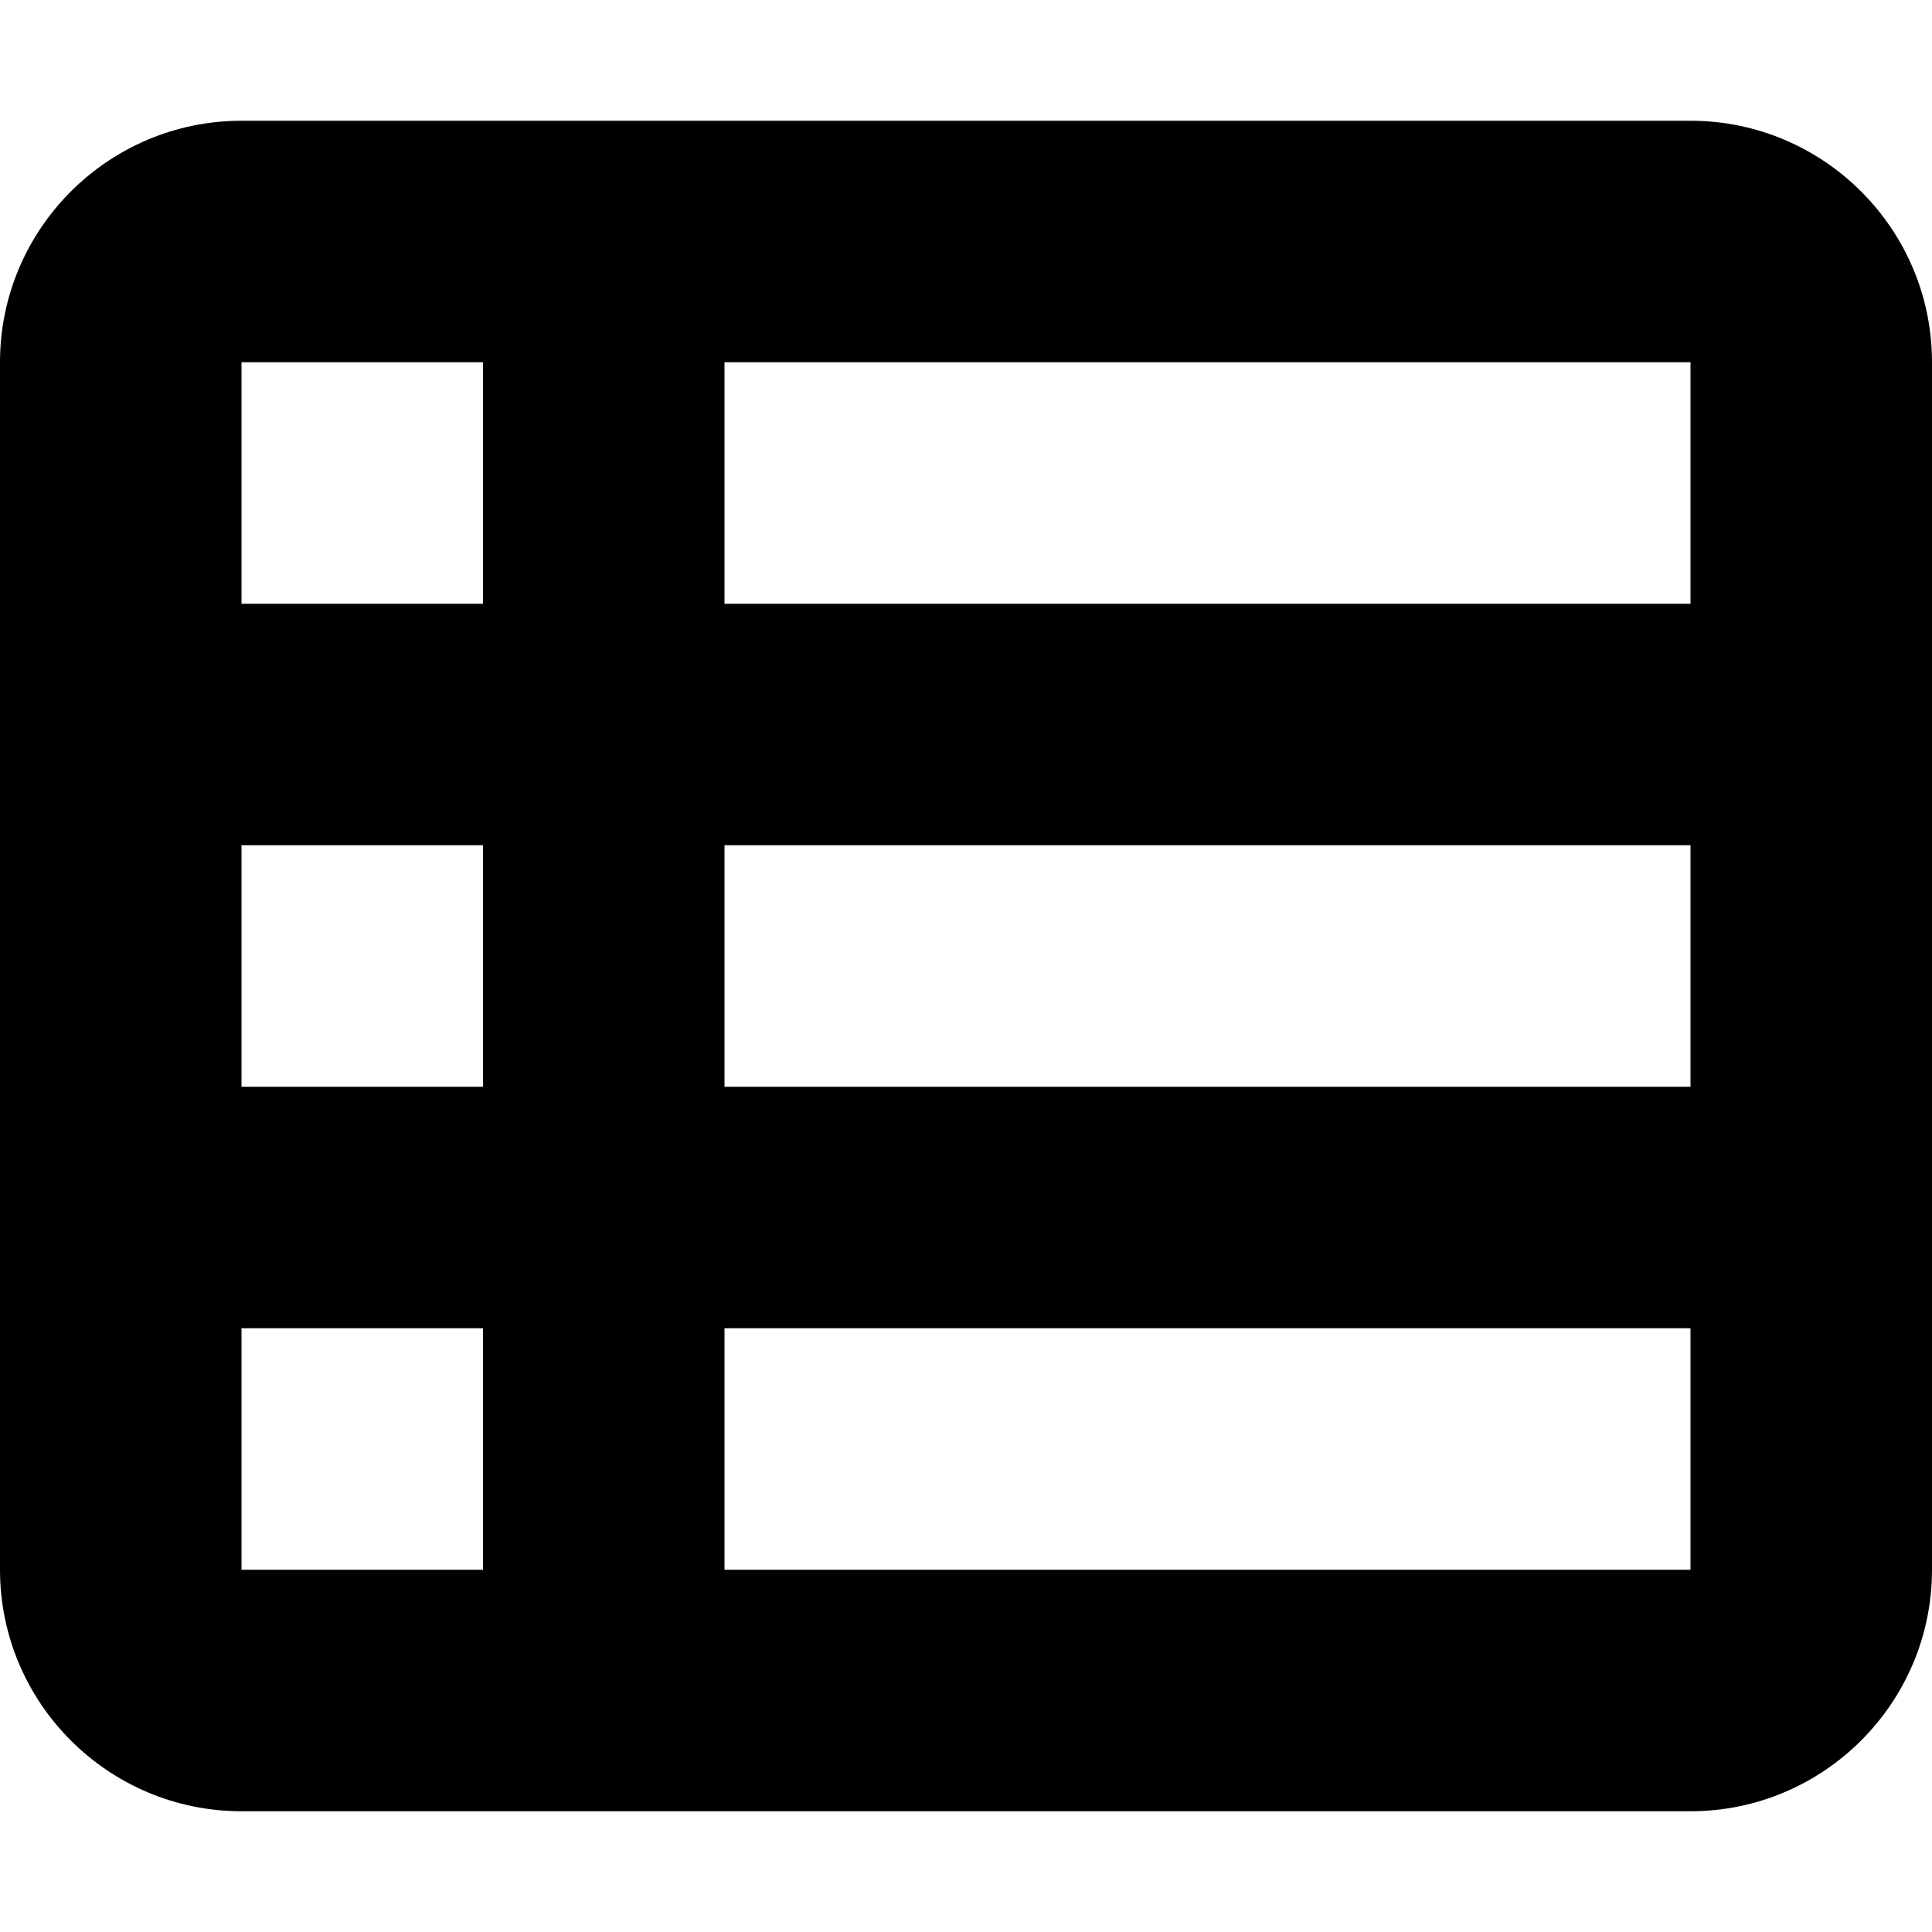
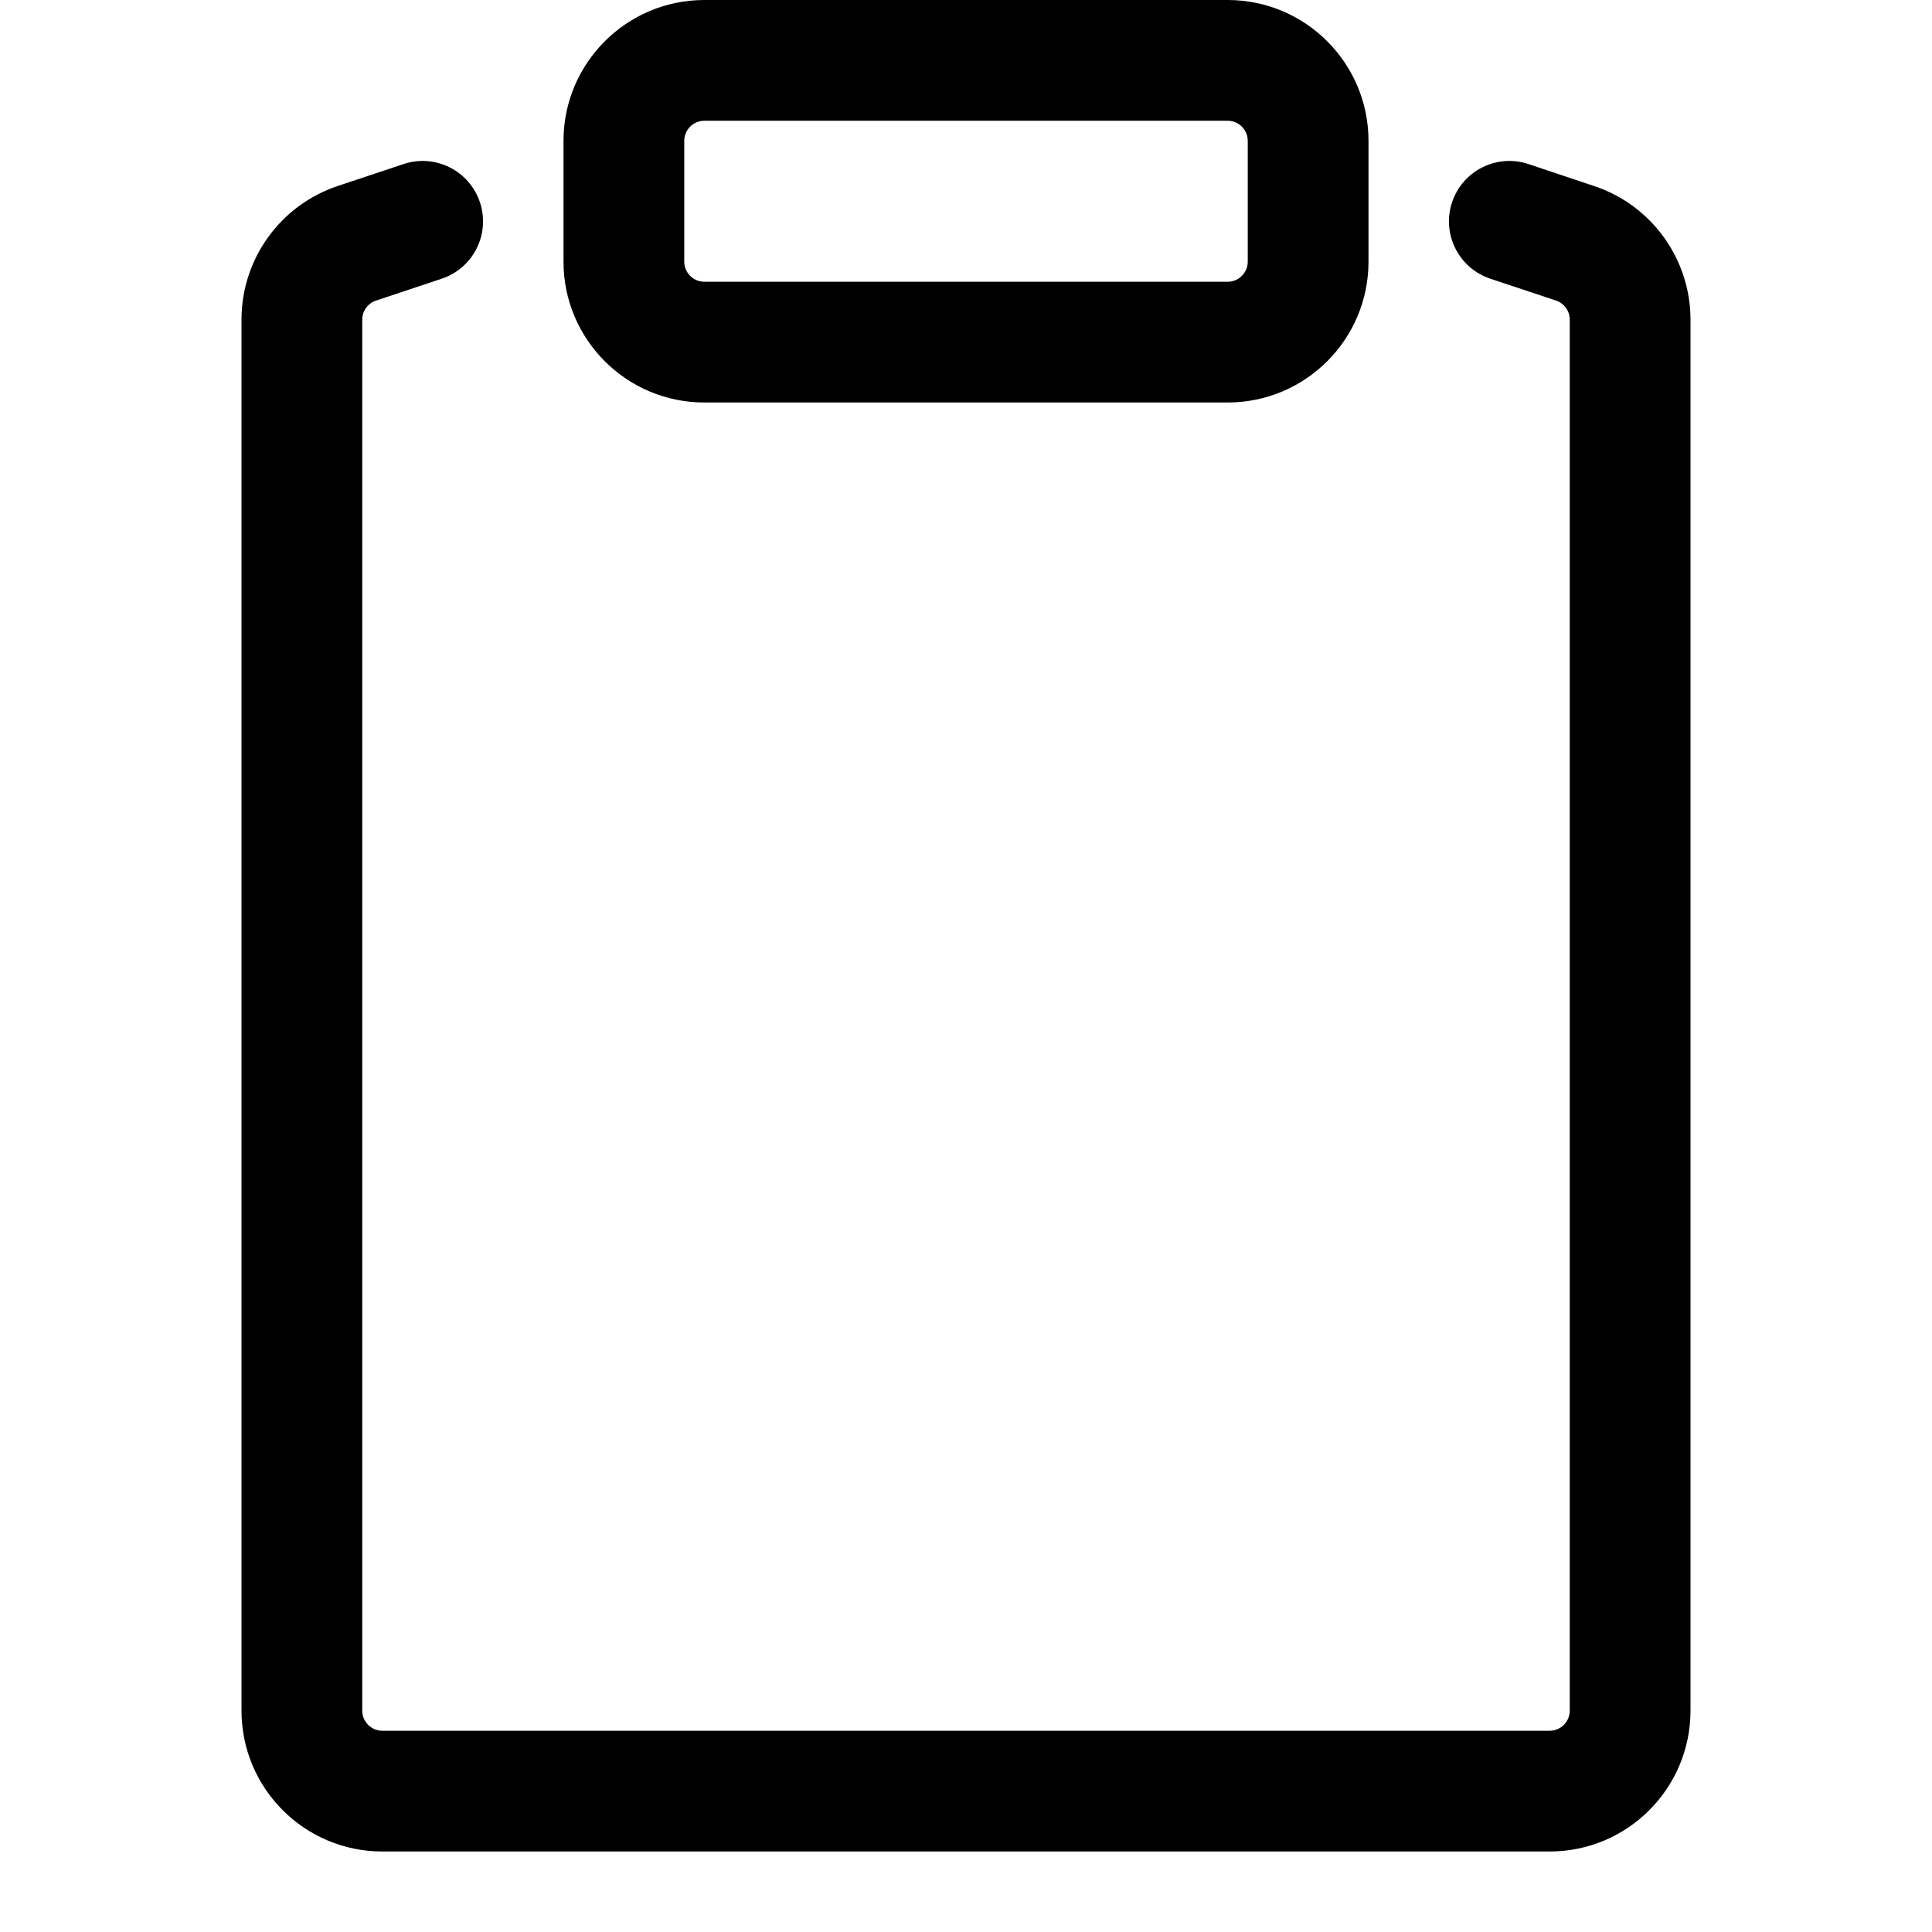
- <svg xmlns="http://www.w3.org/2000/svg" viewBox="0 0 512 512">
-   <path d="M0 96C0 60.7 28.7 32 64 32H448c35.3 0 64 28.7 64 64V416c0 35.3-28.7 64-64 64H64c-35.3 0-64-28.7-64-64V96zm64 0v64h64V96H64zm384 0H192v64H448V96zM64 224v64h64V224H64zm384 0H192v64H448V224zM64 352v64h64V352H64zm384 0H192v64H448V352z" />
+ <svg xmlns="http://www.w3.org/2000/svg" width="24px" height="24px" viewBox="0 0 24 24">
+   <path fill-rule="evenodd" d="M5.962 2.513a.75.75 0 01-.475.949l-.816.272a.25.25 0 00-.171.237V21.25c0 .138.112.25.25.25h14.5a.25.25 0 00.25-.25V3.97a.25.25 0 00-.17-.236l-.817-.272a.75.75 0 01.474-1.424l.816.273A1.75 1.75 0 0121 3.97v17.28A1.75 1.75 0 0119.25 23H4.75A1.75 1.75 0 013 21.25V3.97a1.75 1.75 0 011.197-1.66l.816-.272a.75.75 0 01.949.475z" />
+   <path fill-rule="evenodd" d="M7 1.75C7 .784 7.784 0 8.75 0h6.5C16.216 0 17 .784 17 1.75v1.5A1.75 1.75 0 0115.25 5h-6.5A1.75 1.75 0 017 3.25v-1.5zm1.75-.25a.25.25 0 00-.25.25v1.5c0 .138.112.25.25.25h6.5a.25.25 0 00.25-.25v-1.5a.25.25 0 00-.25-.25h-6.5z" />
</svg>
